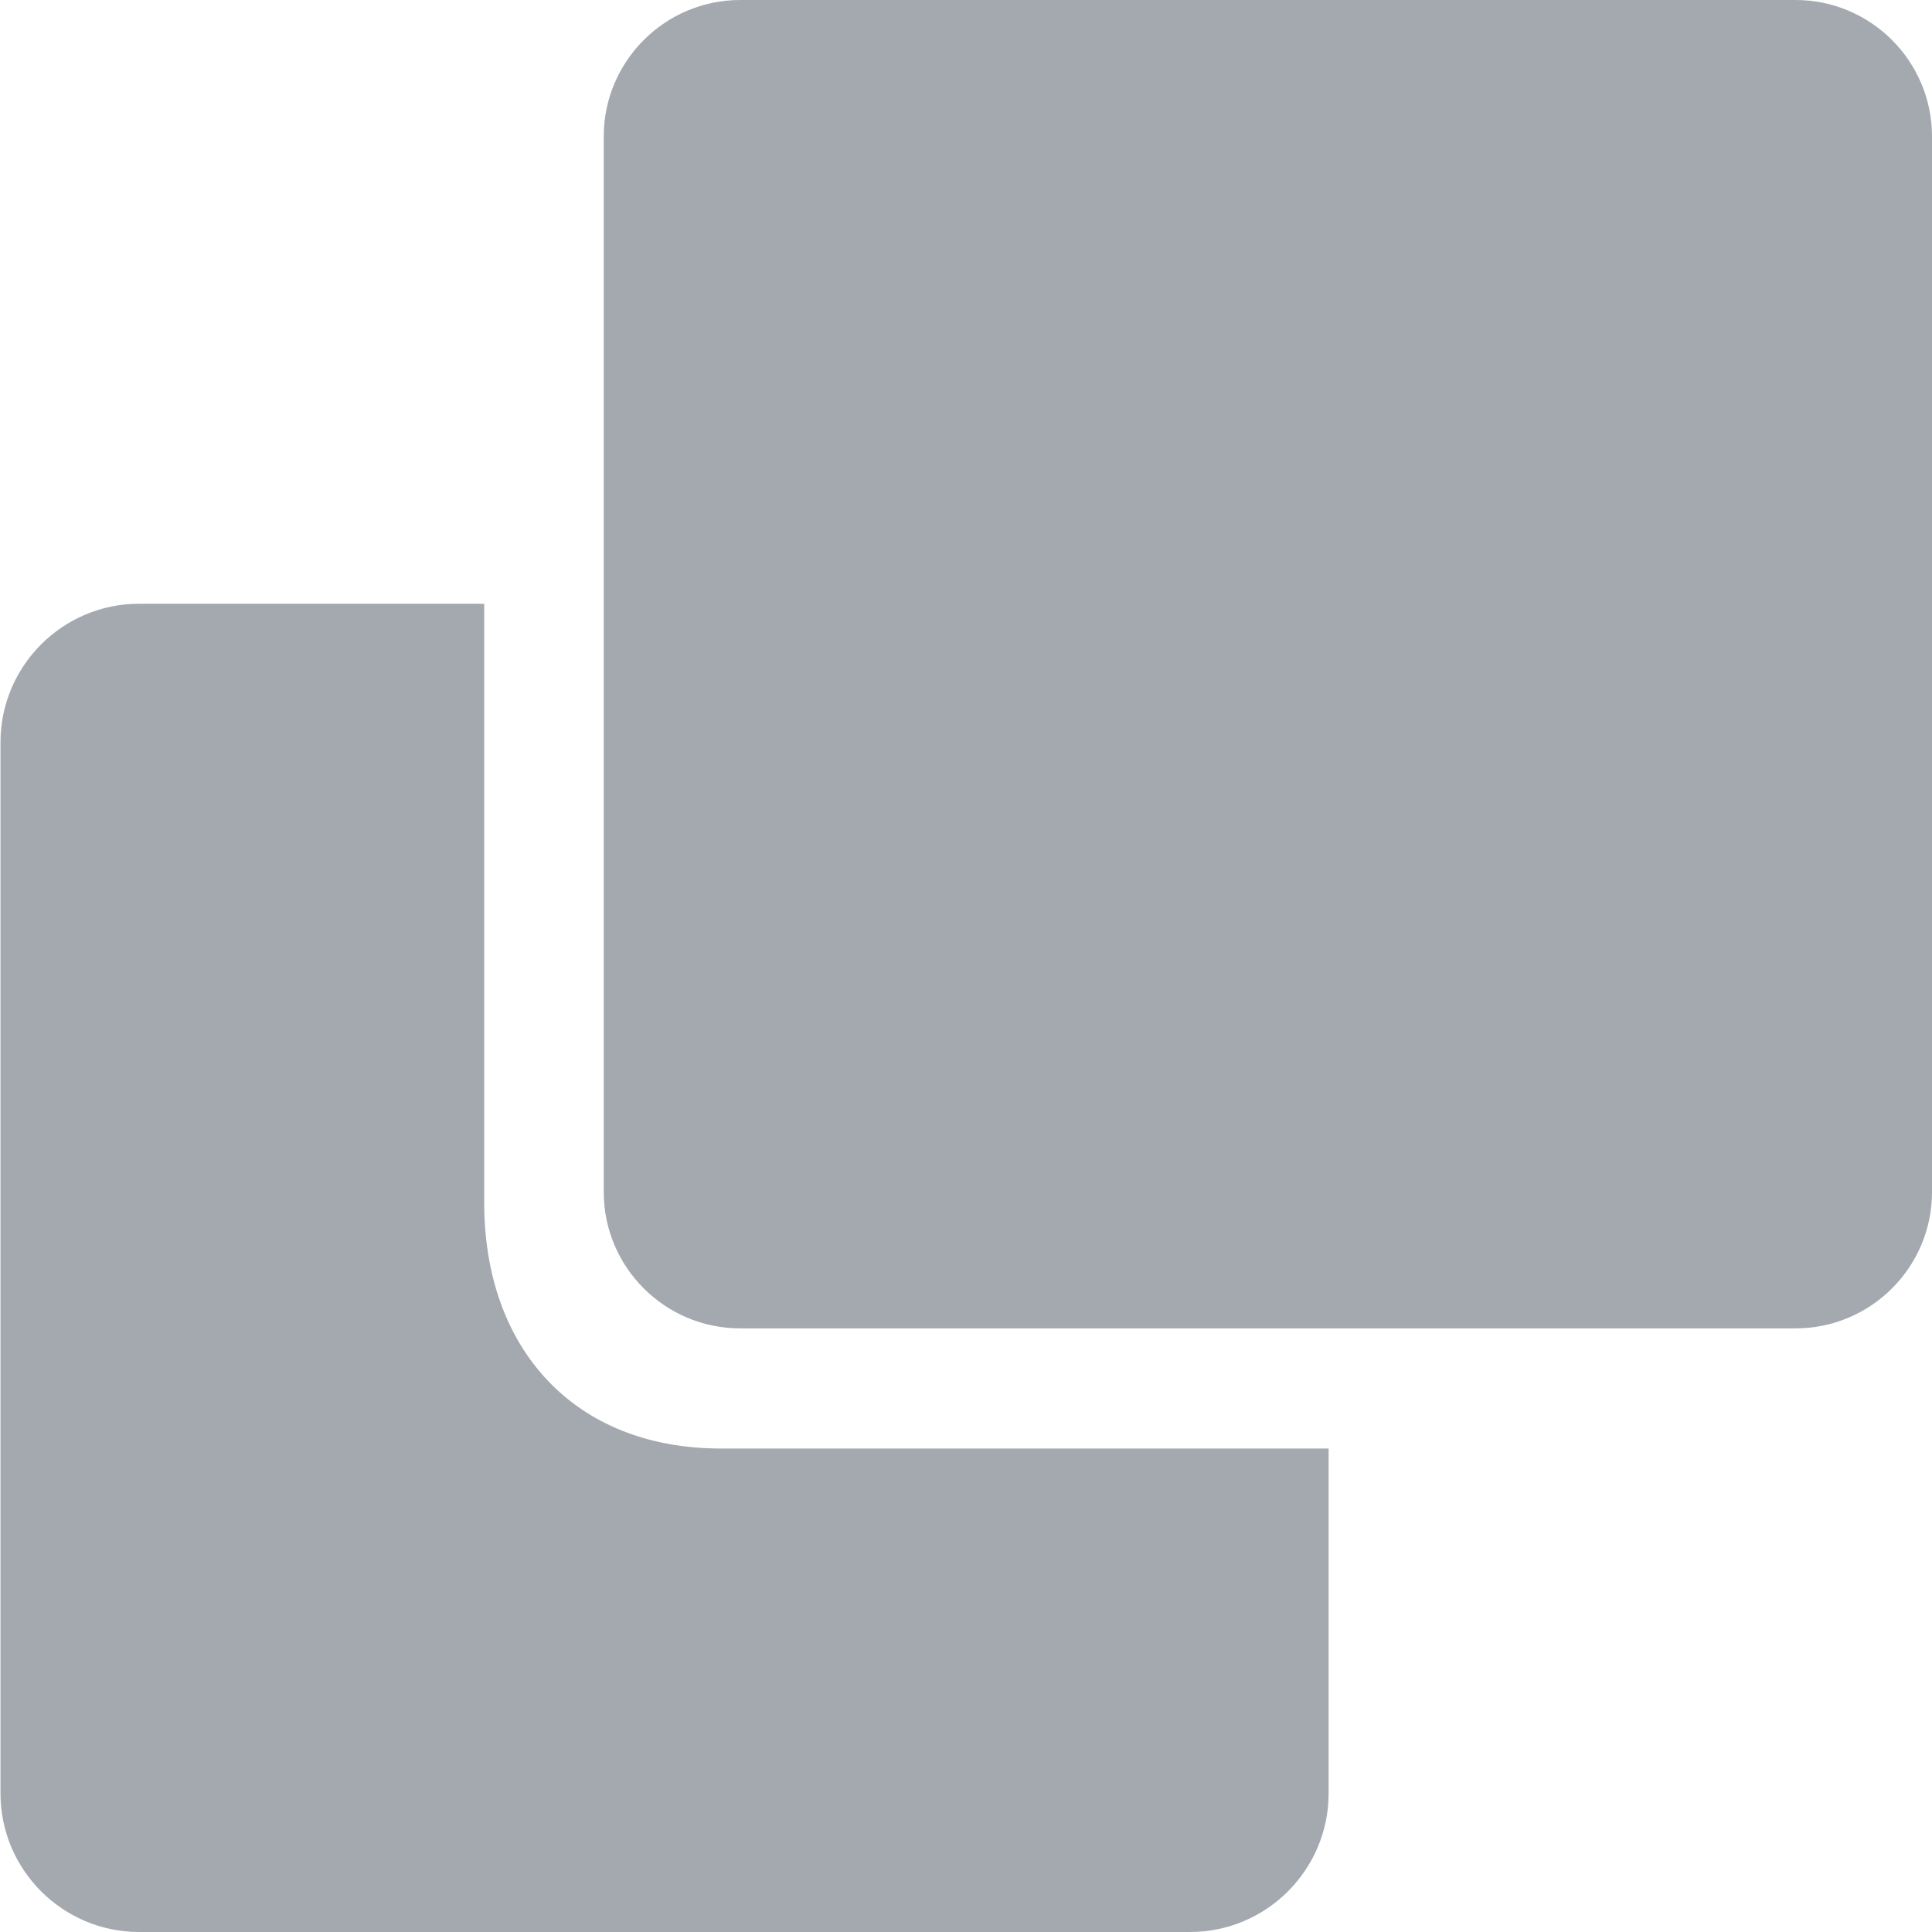
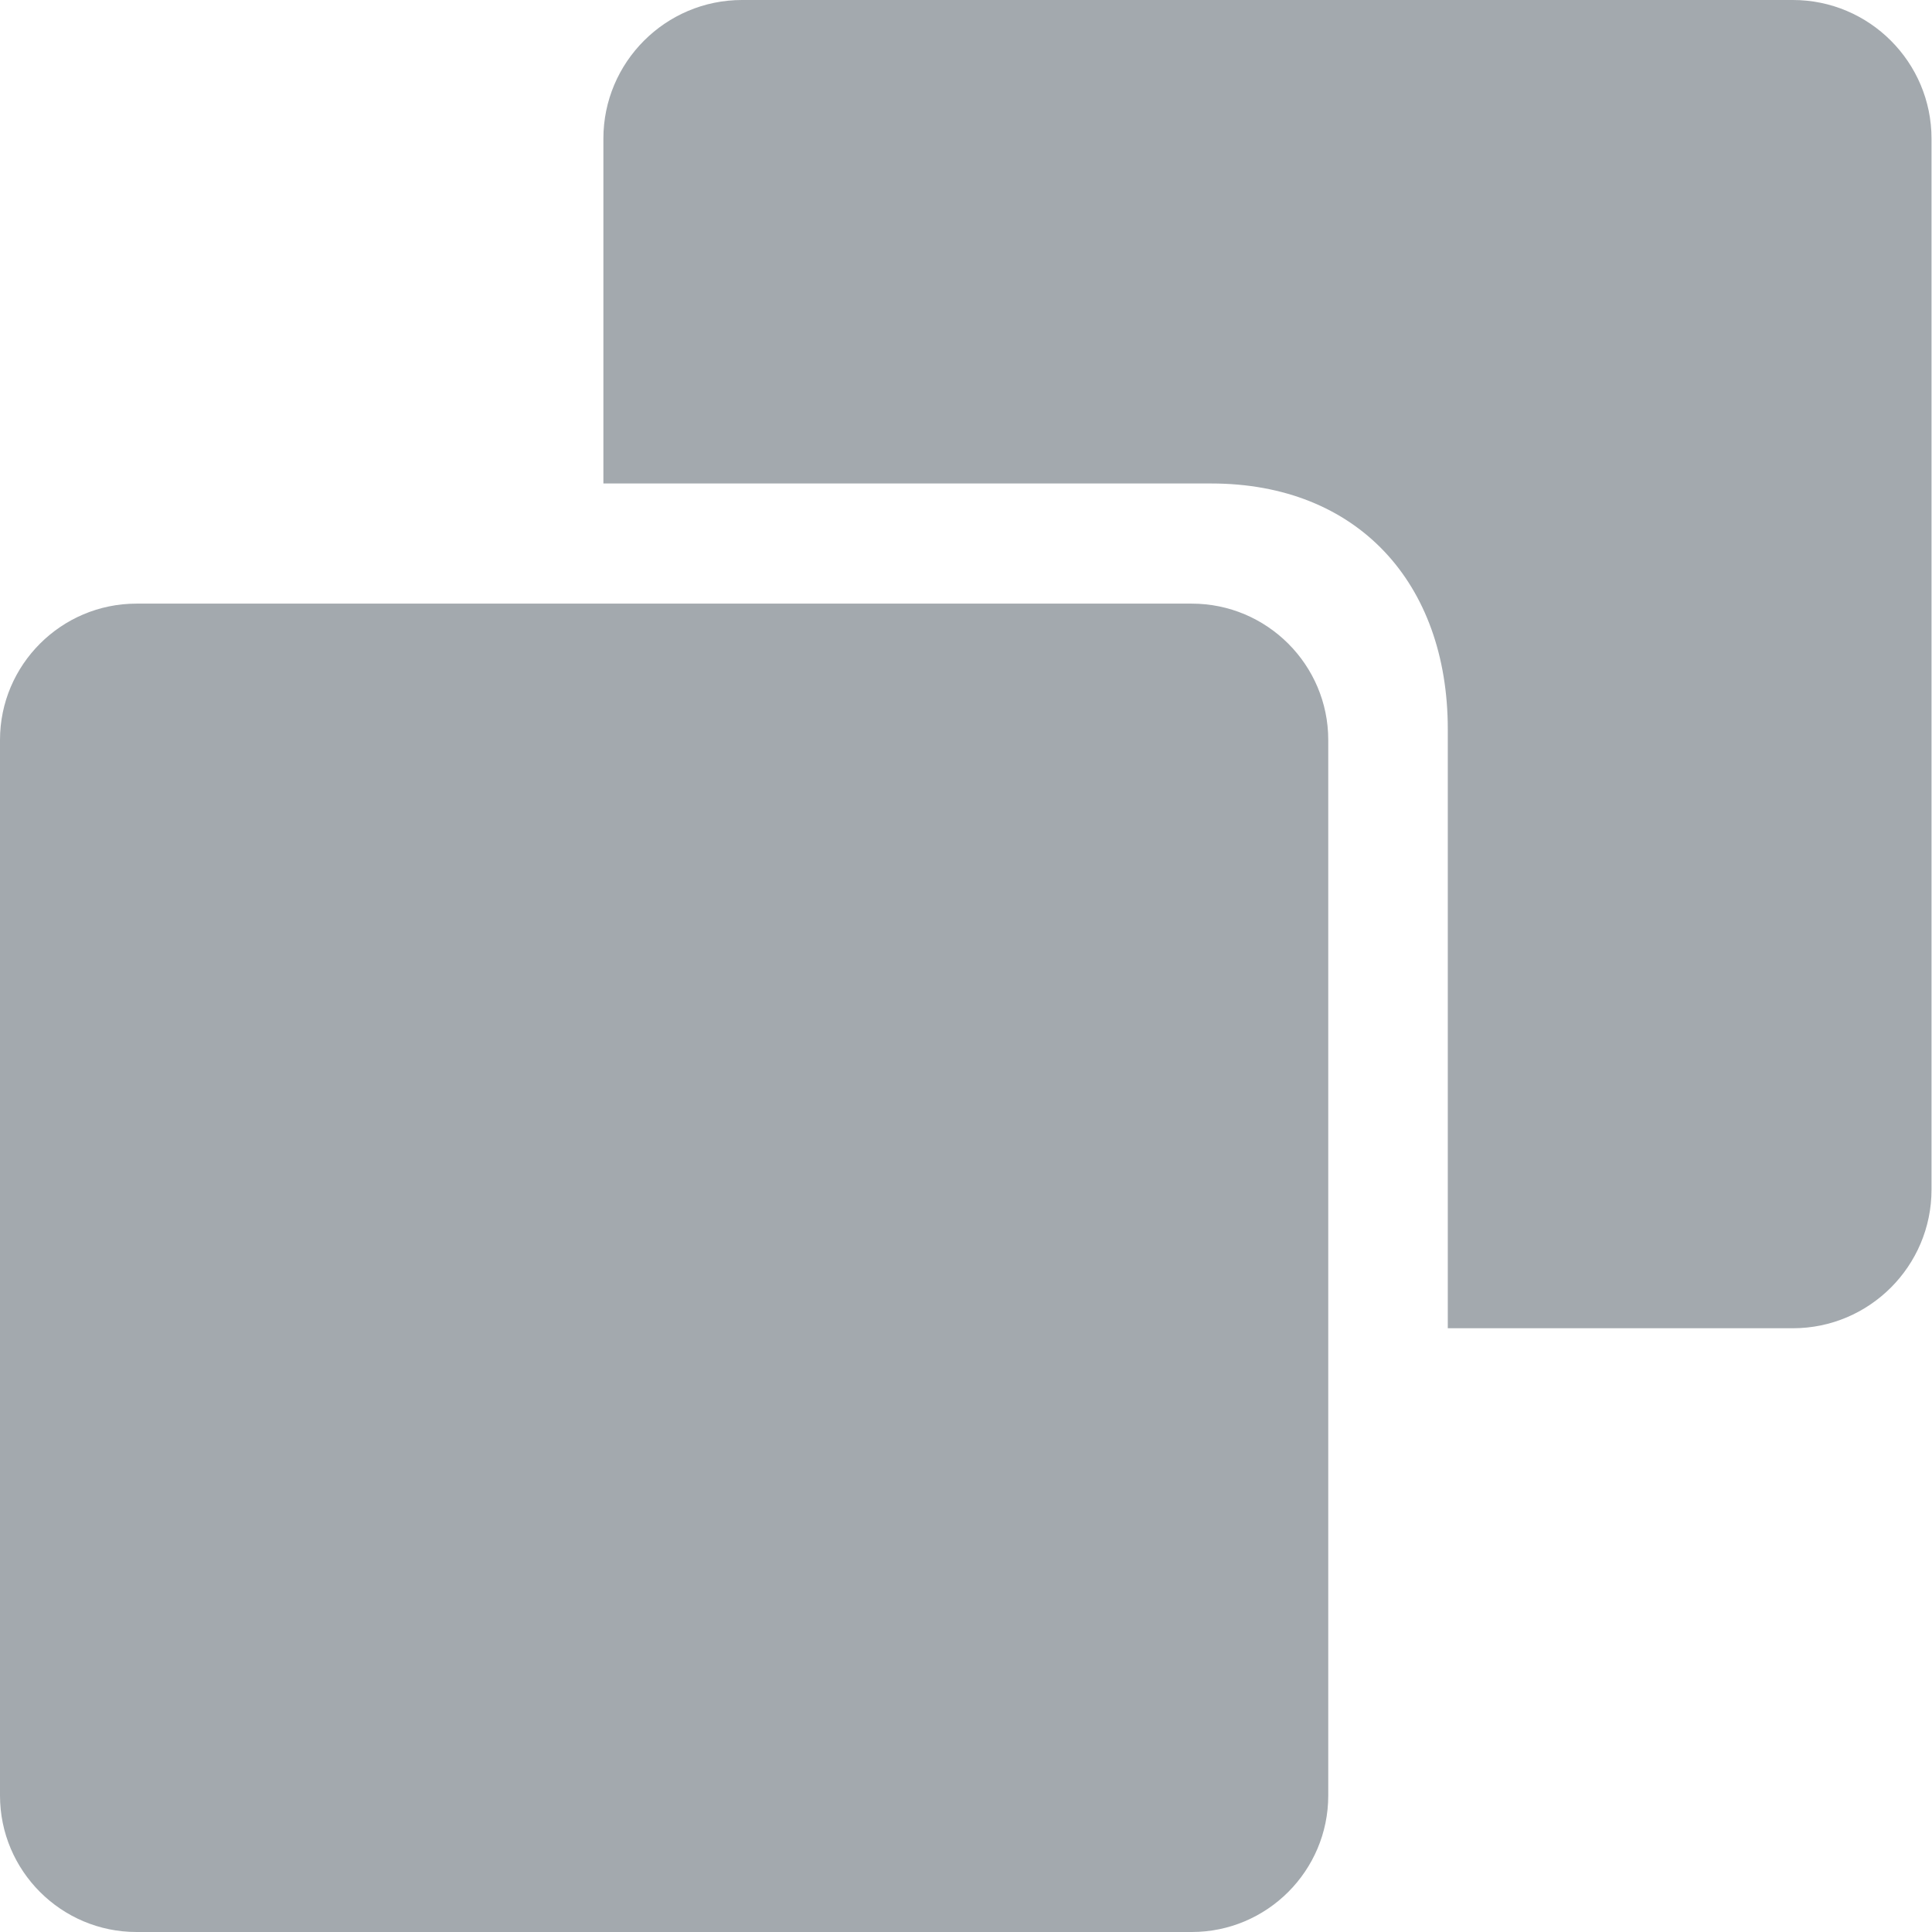
<svg xmlns="http://www.w3.org/2000/svg" width="16" height="16" viewBox="0 0 16 16" fill="none">
-   <path fill-rule="evenodd" clip-rule="evenodd" d="M9.855 16L1.152 16C0.519 16 0.004 15.485 0.004 14.852L0.004 6.148C0.004 5.515 0.519 5 1.152 5L4.01 5L4.01 9.961C4.01 11.172 4.758 11.996 5.969 11.996L11.003 11.996L11.003 14.852C11.003 15.485 10.488 16 9.855 16ZM14.87 11.001L6.13 11.001C5.507 11.001 5 10.495 5 9.872L5 1.13C5 0.507 5.507 9.17346e-07 6.13 8.62887e-07L14.87 9.87639e-08C15.493 4.43048e-08 16 0.507 16 1.13L16 9.872C16 10.495 15.493 11.001 14.87 11.001Z" fill="#A3A9AE" />
+   <path fill-rule="evenodd" clip-rule="evenodd" d="M6.145 -1.07443e-06L14.848 -2.59613e-06C15.481 -2.70681e-06 15.996 0.515 15.996 1.148L15.996 9.852C15.996 10.485 15.481 11 14.848 11L11.99 11L11.99 6.039C11.99 4.828 11.242 4.004 10.031 4.004L4.997 4.004L4.997 1.148C4.997 0.515 5.512 -9.63738e-07 6.145 -1.07443e-06ZM1.13 4.999L9.87 4.999C10.493 4.999 11 5.506 11 6.128L11 14.87C11 15.493 10.493 16 9.87 16L1.13 16C0.507 16 3.70837e-05 15.493 2.6e-06 14.87L1.07154e-06 6.128C9.62618e-07 5.506 0.507 4.999 1.13 4.999Z" fill="#A3A9AE" />
</svg>
